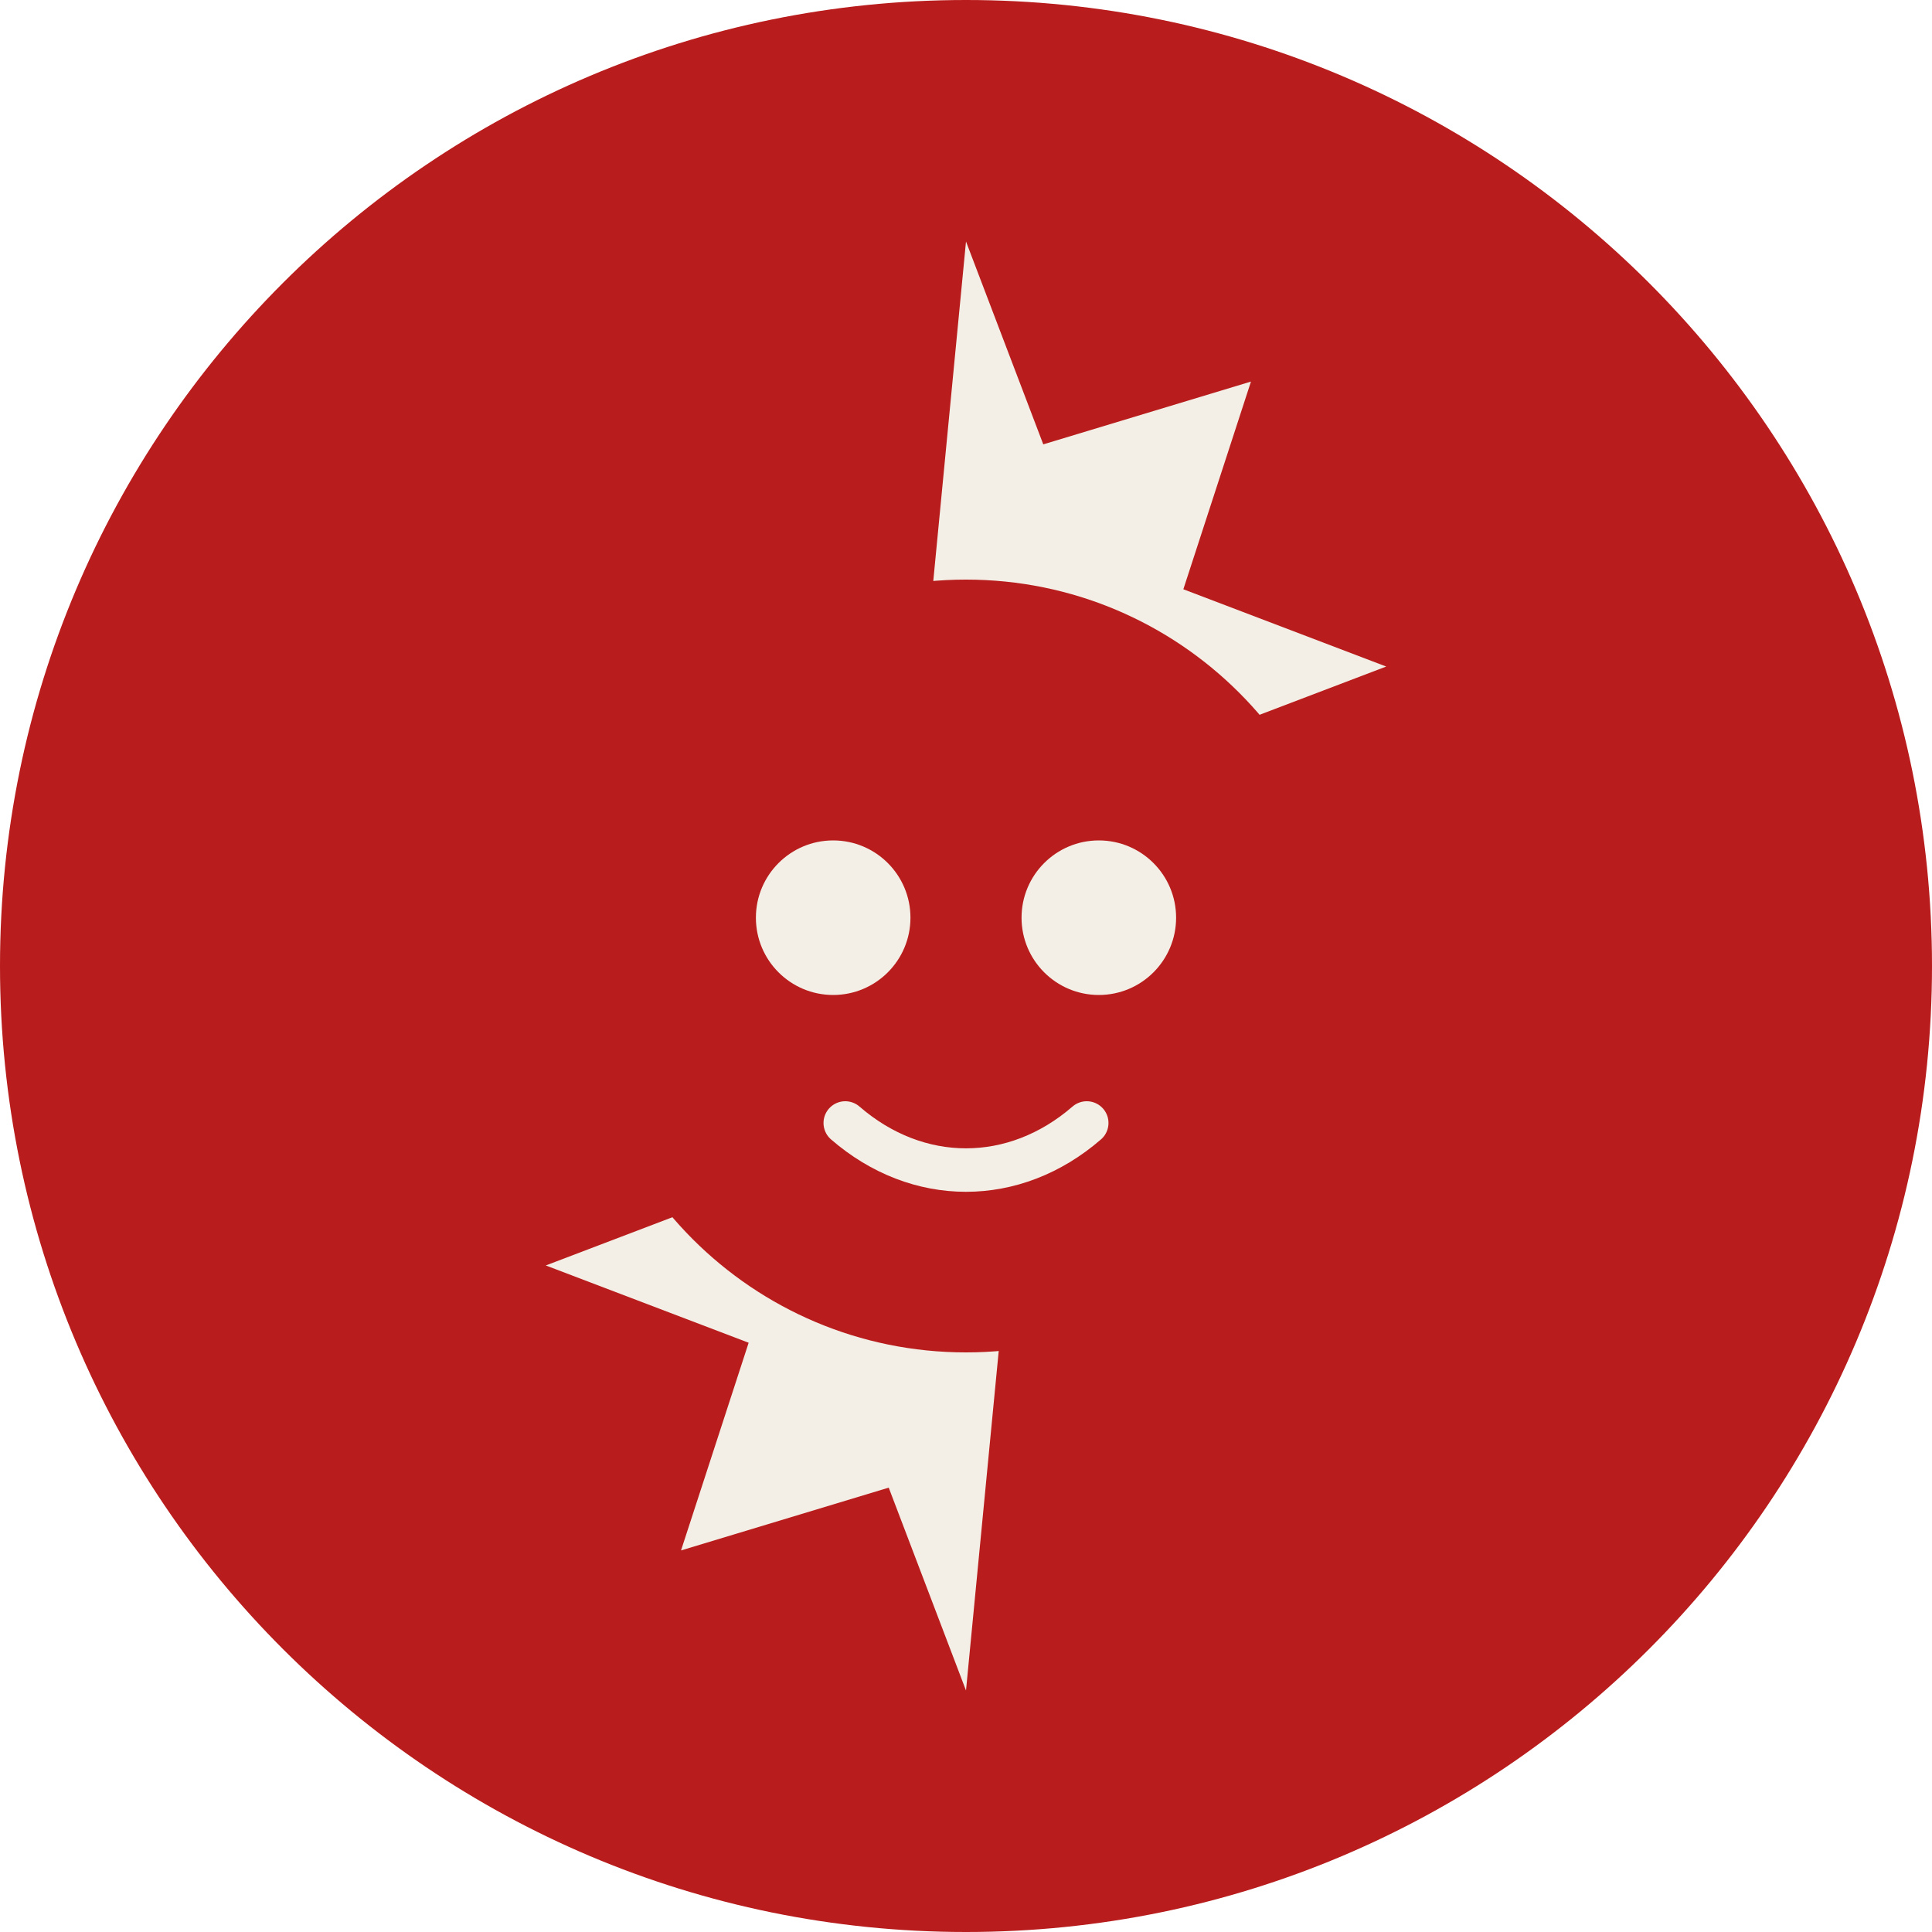
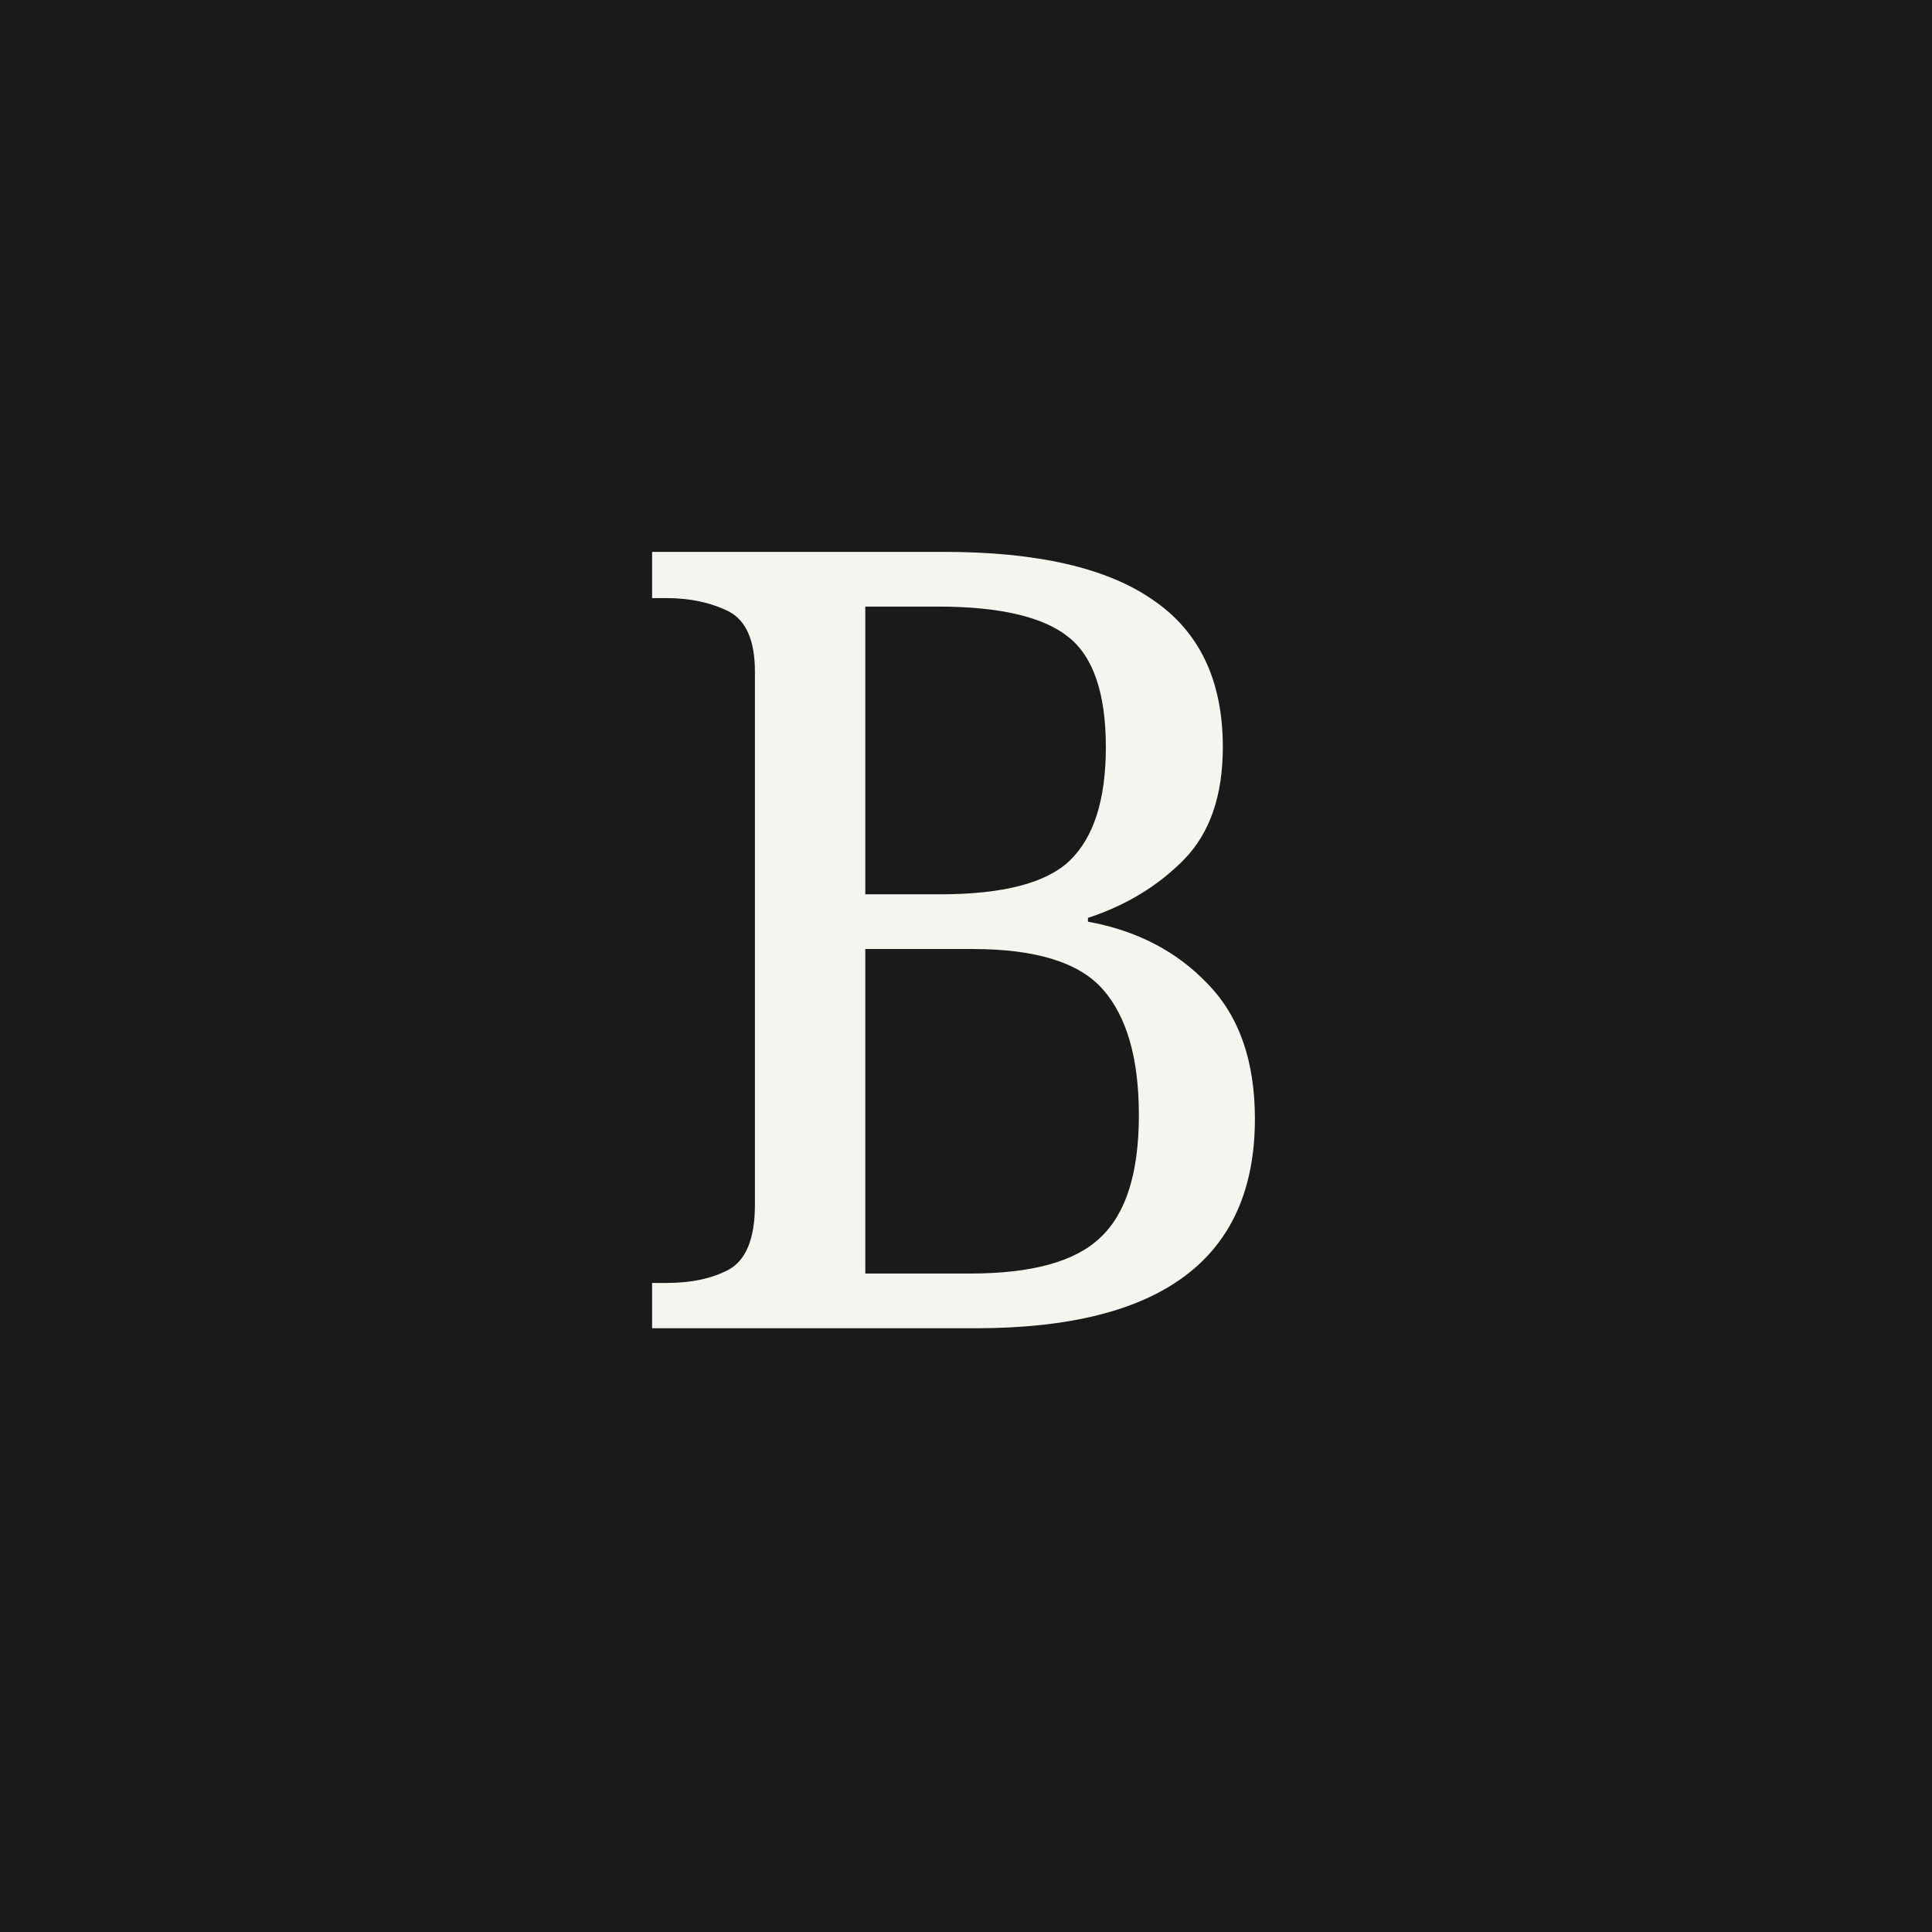
- <svg xmlns="http://www.w3.org/2000/svg" viewBox="0 0 80 80">
-   <circle cx="40" cy="40" r="40" fill="#B91C1C" />
-   <path fill="#F3EFE6" d="M40 10l3.2 8.4 8.6-2.6-2.8 8.6 8.4 3.2-8.4 3.2 2.8 8.6-8.6-2.6L40 70l-3.2-8.4-8.6 2.6 2.8-8.6L22.6 52.4l8.4-3.2-2.8-8.6 8.6 2.6L40 10z" />
-   <circle cx="40" cy="40" r="16" fill="#B91C1C" />
-   <circle cx="34.5" cy="38" r="3.2" fill="#F3EFE6" />
-   <circle cx="45.5" cy="38" r="3.2" fill="#F3EFE6" />
-   <path d="M35 46.5c3 2.6 7 2.6 10 0" fill="none" stroke="#F3EFE6" stroke-width="1.8" stroke-linecap="round" />
+ <svg xmlns="http://www.w3.org/2000/svg" viewBox="0 0 32 32">
+   <rect width="32" height="32" fill="#1a1a1a" />
+   <text x="16" y="22" text-anchor="middle" font-family="Georgia, serif" font-size="18" fill="#f6f4ef">B</text>
</svg>
